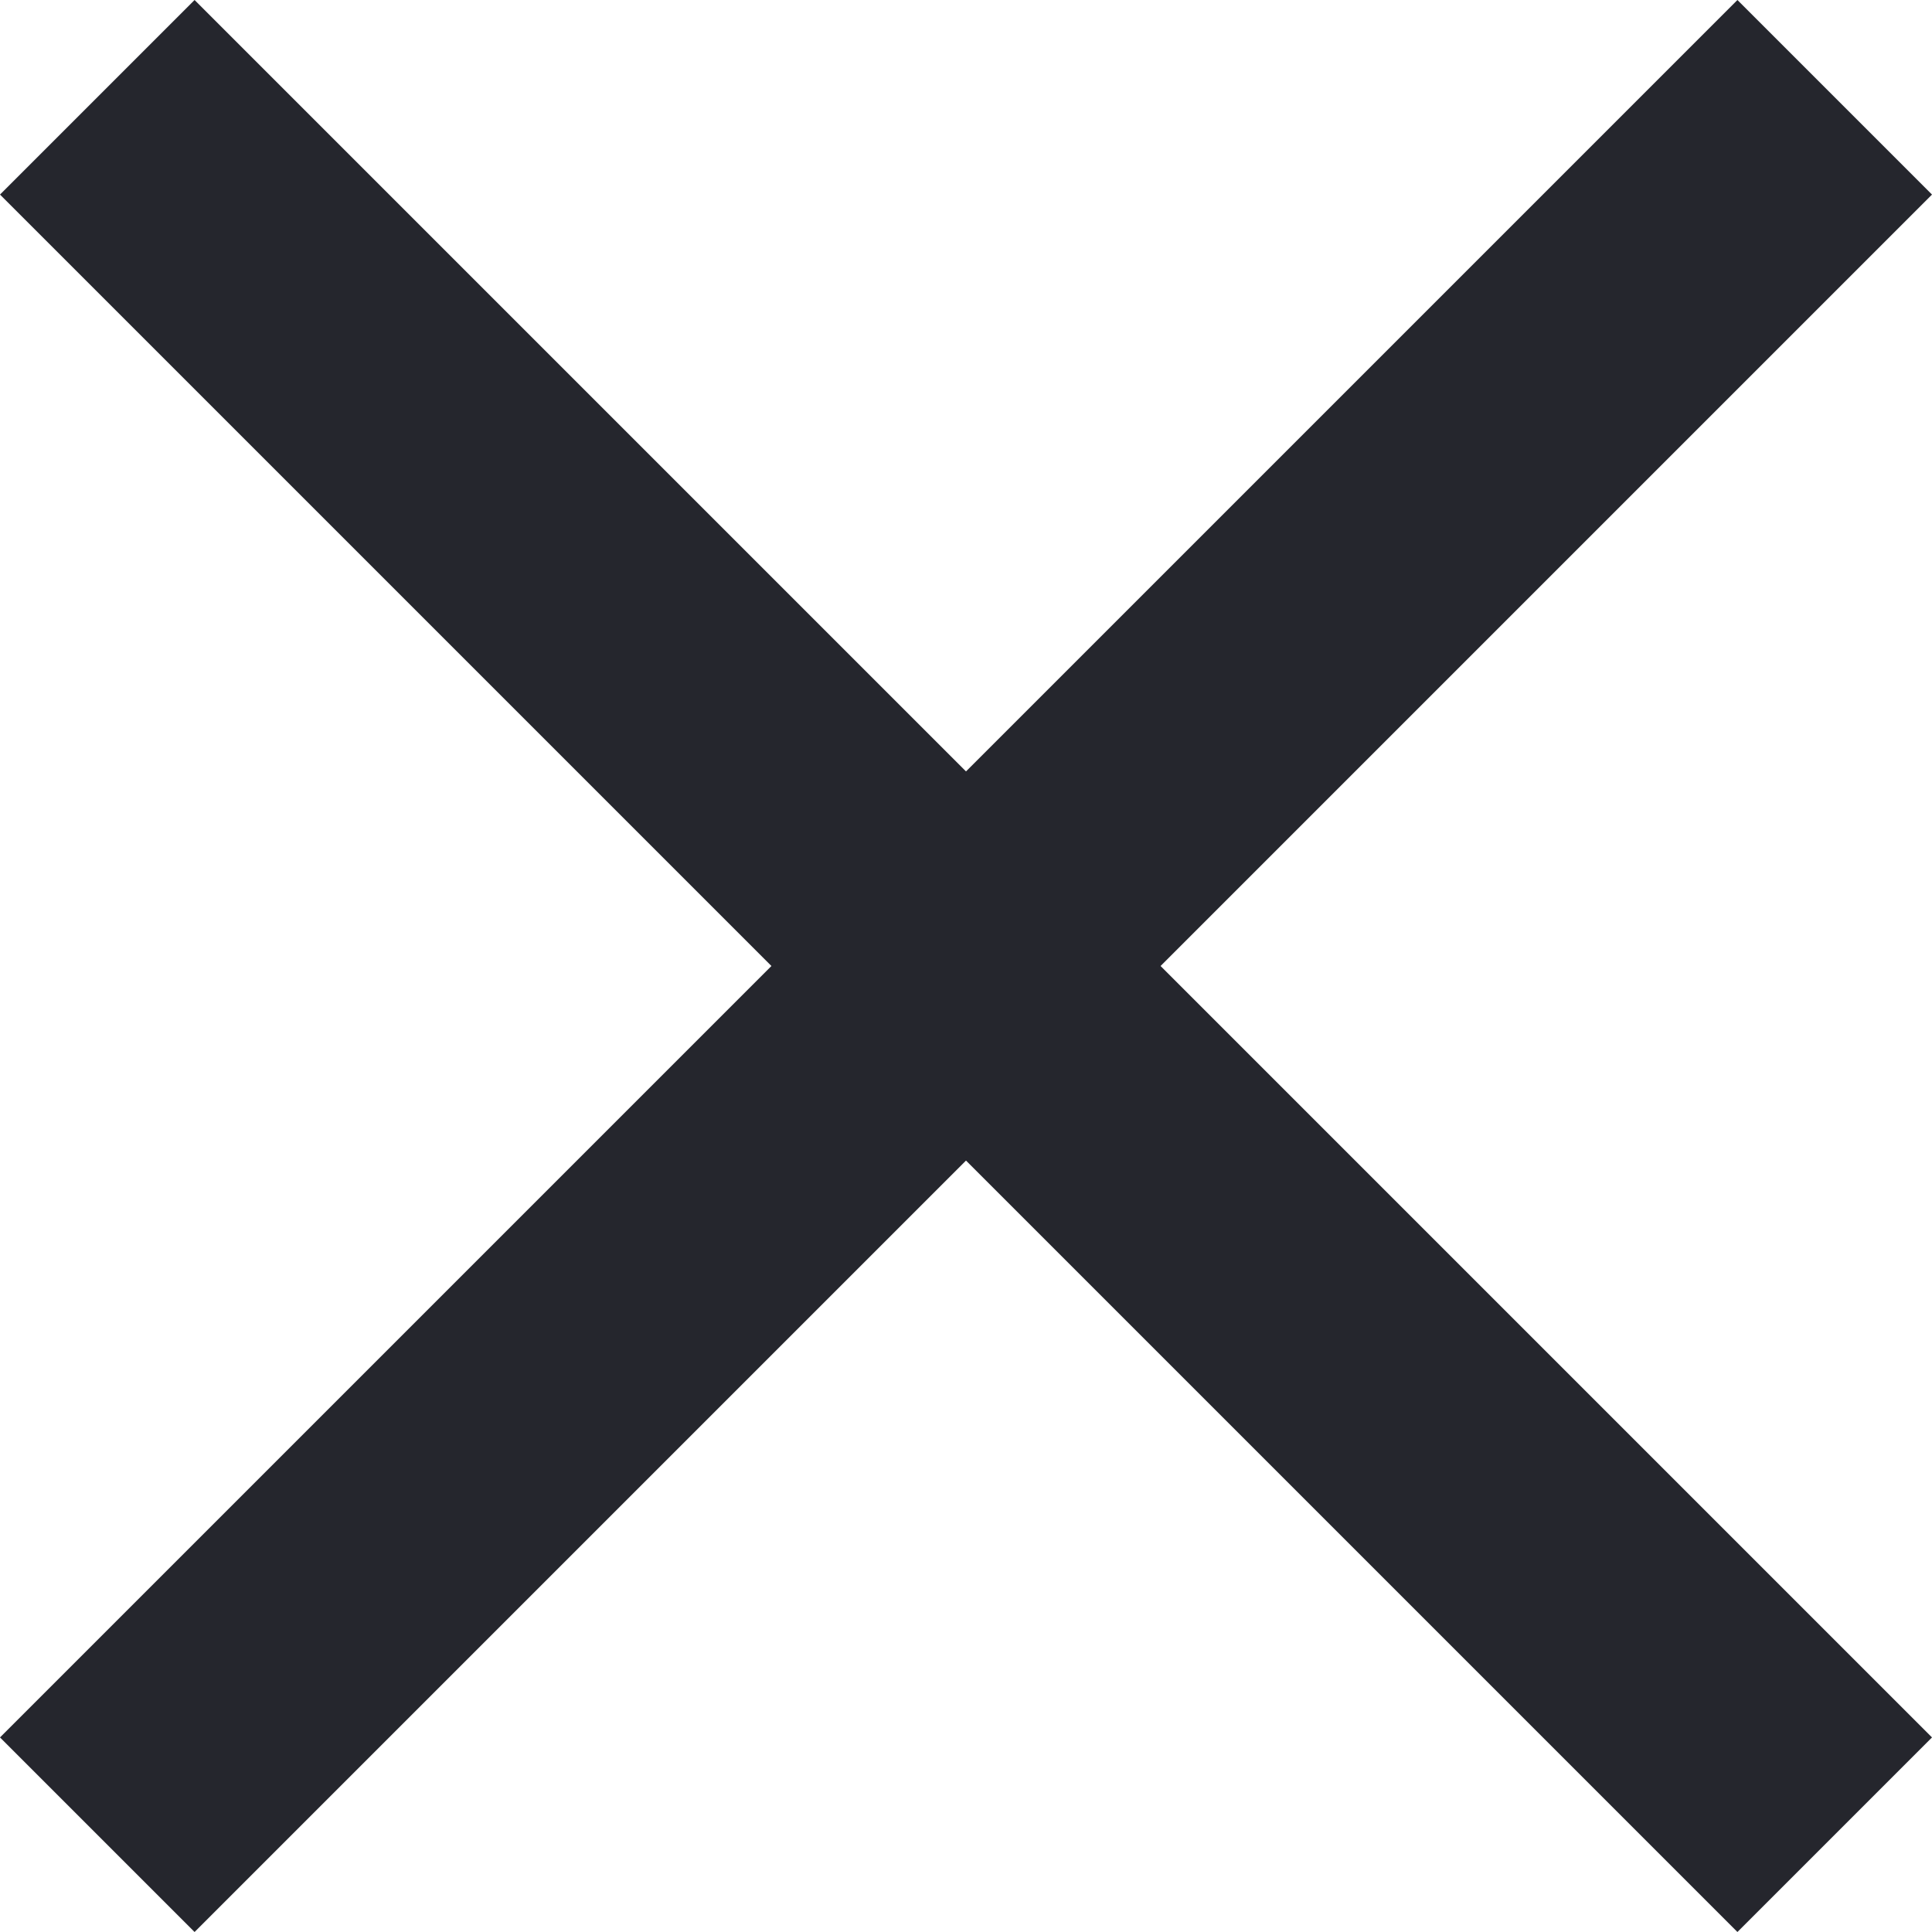
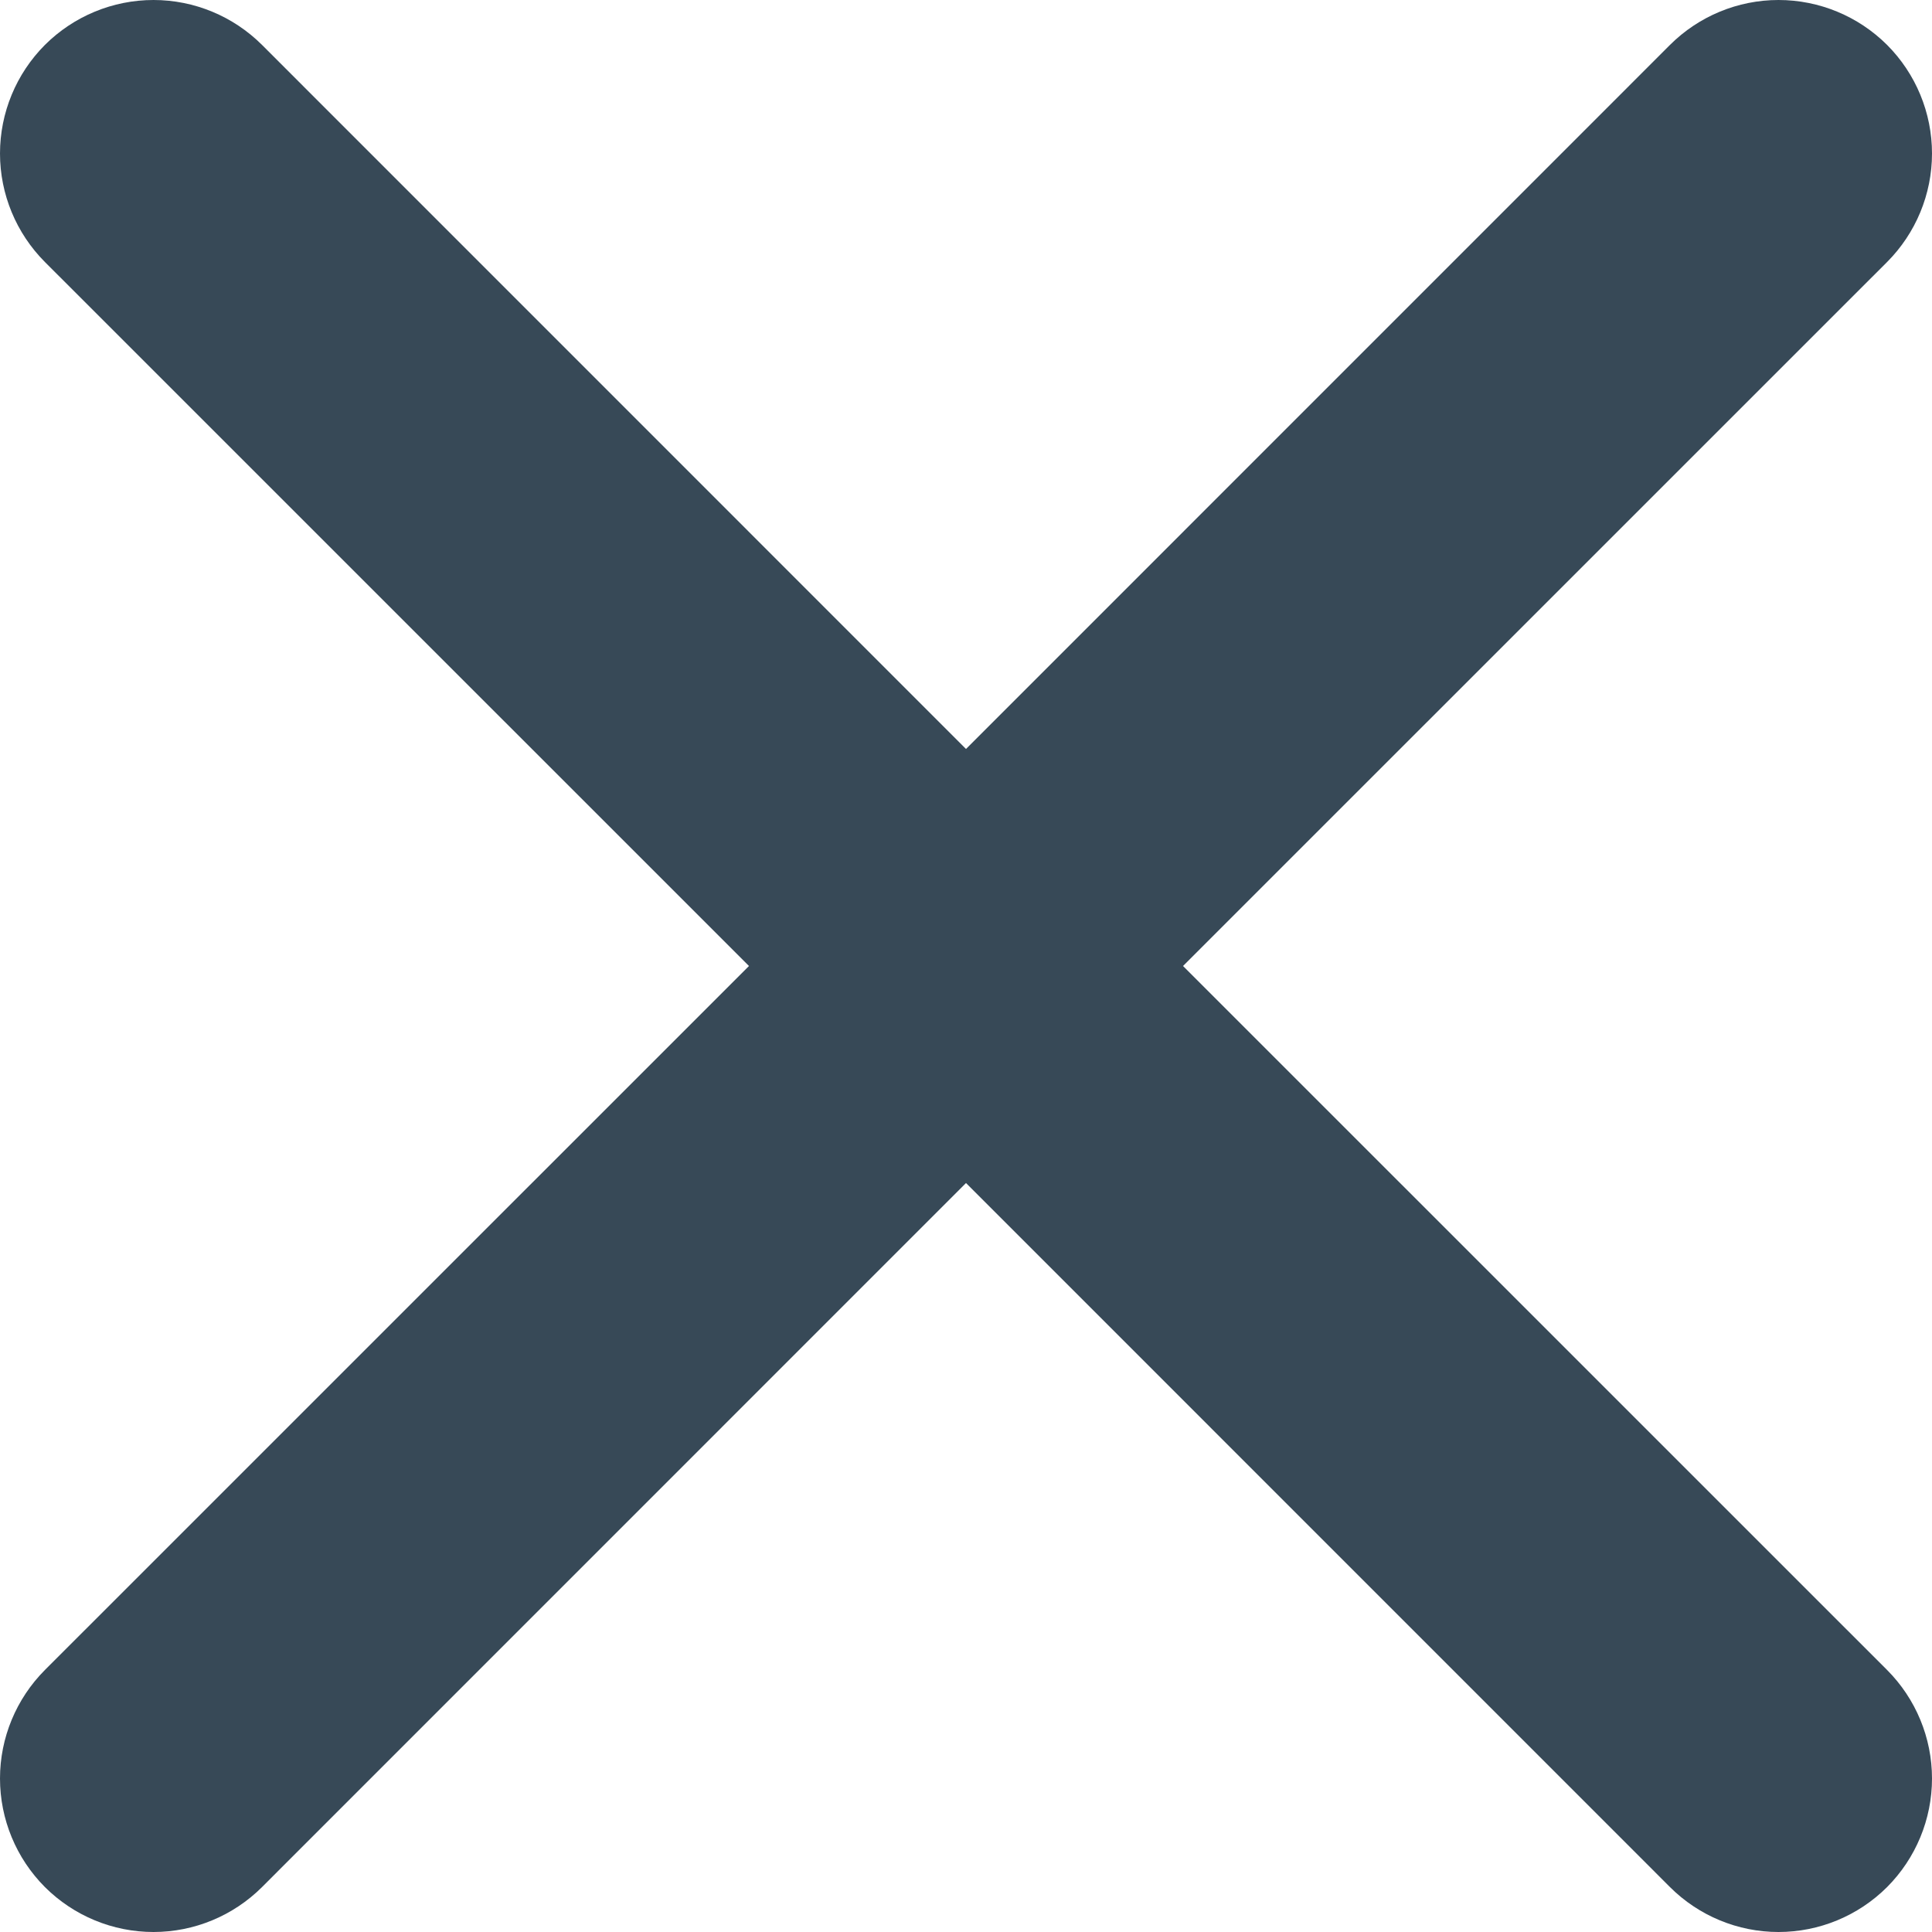
- <svg xmlns="http://www.w3.org/2000/svg" width="14" height="14" viewBox="0 0 14 14" fill="none">
-   <path d="M14 1.41L12.59 0L7 5.59L1.41 0L0 1.41L5.59 7L0 12.59L1.41 14L7 8.41L12.59 14L14 12.59L8.41 7L14 1.41Z" fill="#25262D" />
+ <svg xmlns="http://www.w3.org/2000/svg" width="24" height="24" viewBox="0 0 24 24" fill="none">
+   <path d="M23.442 0.558C23.084 0.201 22.599 0 22.093 0C21.588 0 21.103 0.201 20.745 0.558L12 9.304L3.255 0.558C2.897 0.201 2.412 0 1.907 0C1.401 0 0.916 0.201 0.558 0.558C0.201 0.916 0 1.401 0 1.907C0 2.412 0.201 2.897 0.558 3.255L9.304 12L0.558 20.745C0.201 21.103 0 21.588 0 22.093C0 22.599 0.201 23.084 0.558 23.442C0.916 23.799 1.401 24 1.907 24C2.412 24 2.897 23.799 3.255 23.442L12 14.696L20.745 23.442C21.103 23.799 21.588 24 22.093 24C22.599 24 23.084 23.799 23.442 23.442C23.799 23.084 24 22.599 24 22.093C24 21.588 23.799 21.103 23.442 20.745L14.696 12L23.442 3.255C23.799 2.897 24 2.412 24 1.907C24 1.401 23.799 0.916 23.442 0.558V0.558Z" fill="#374957" />
</svg>
